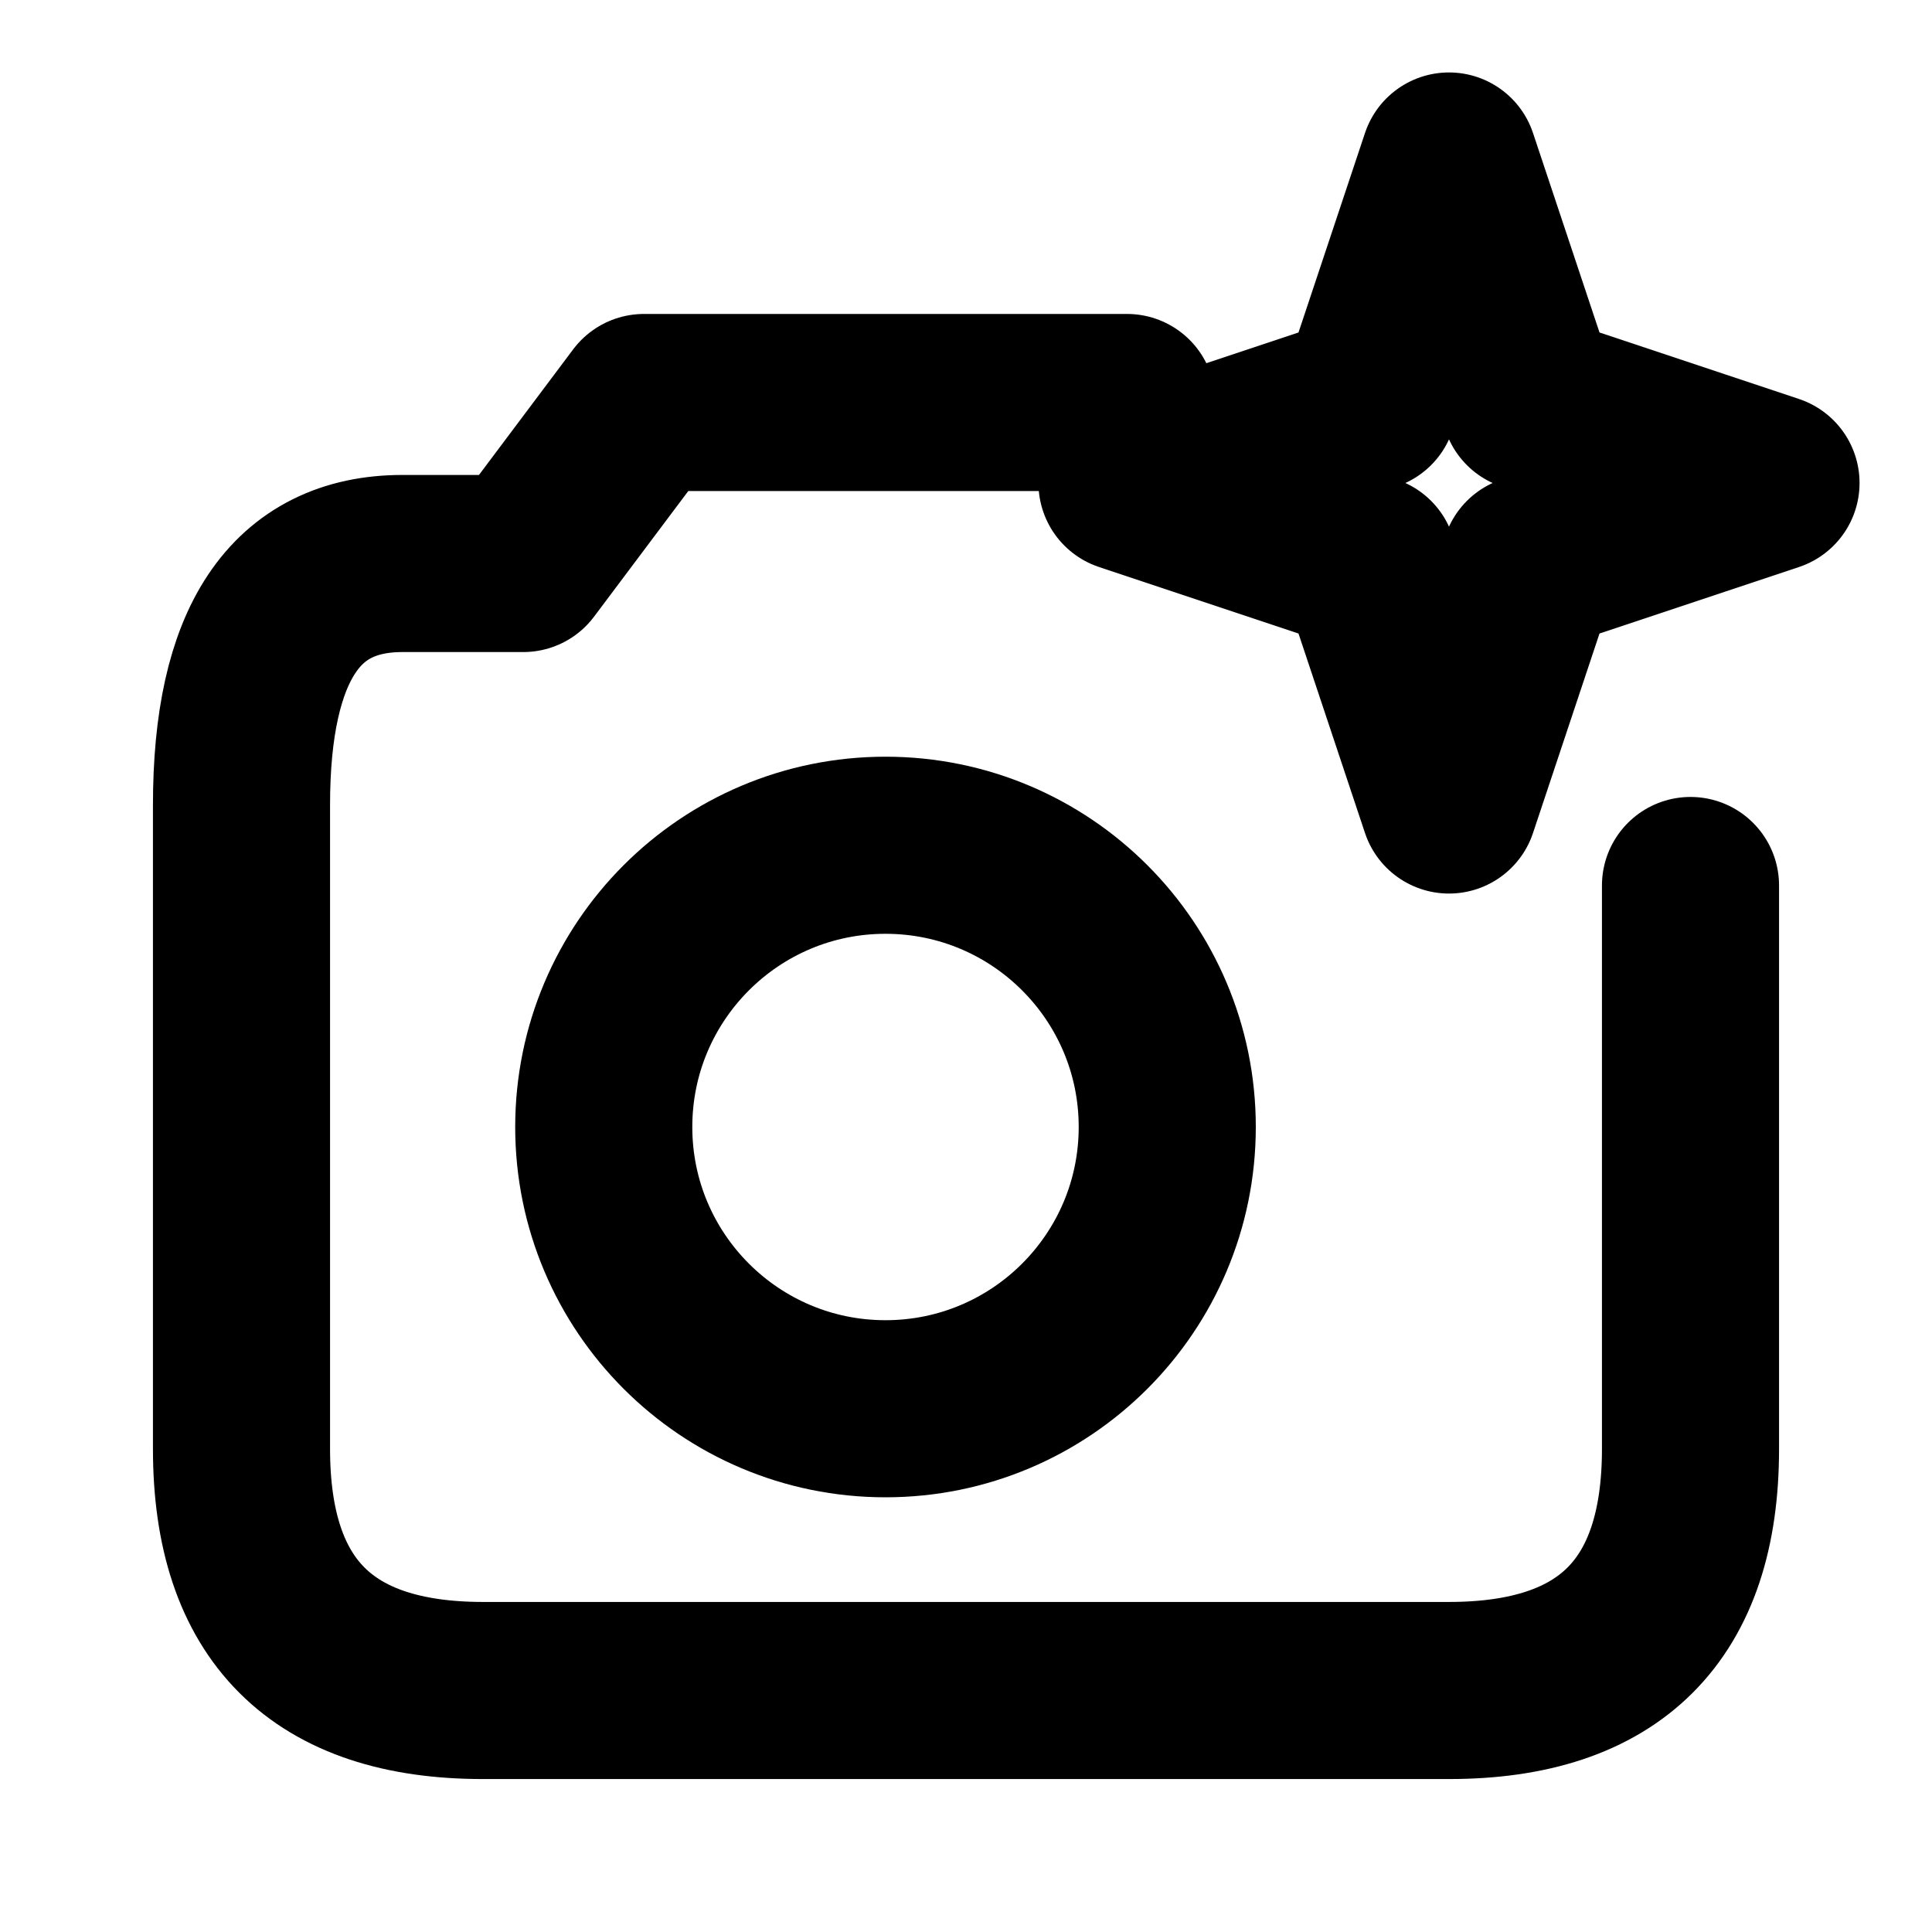
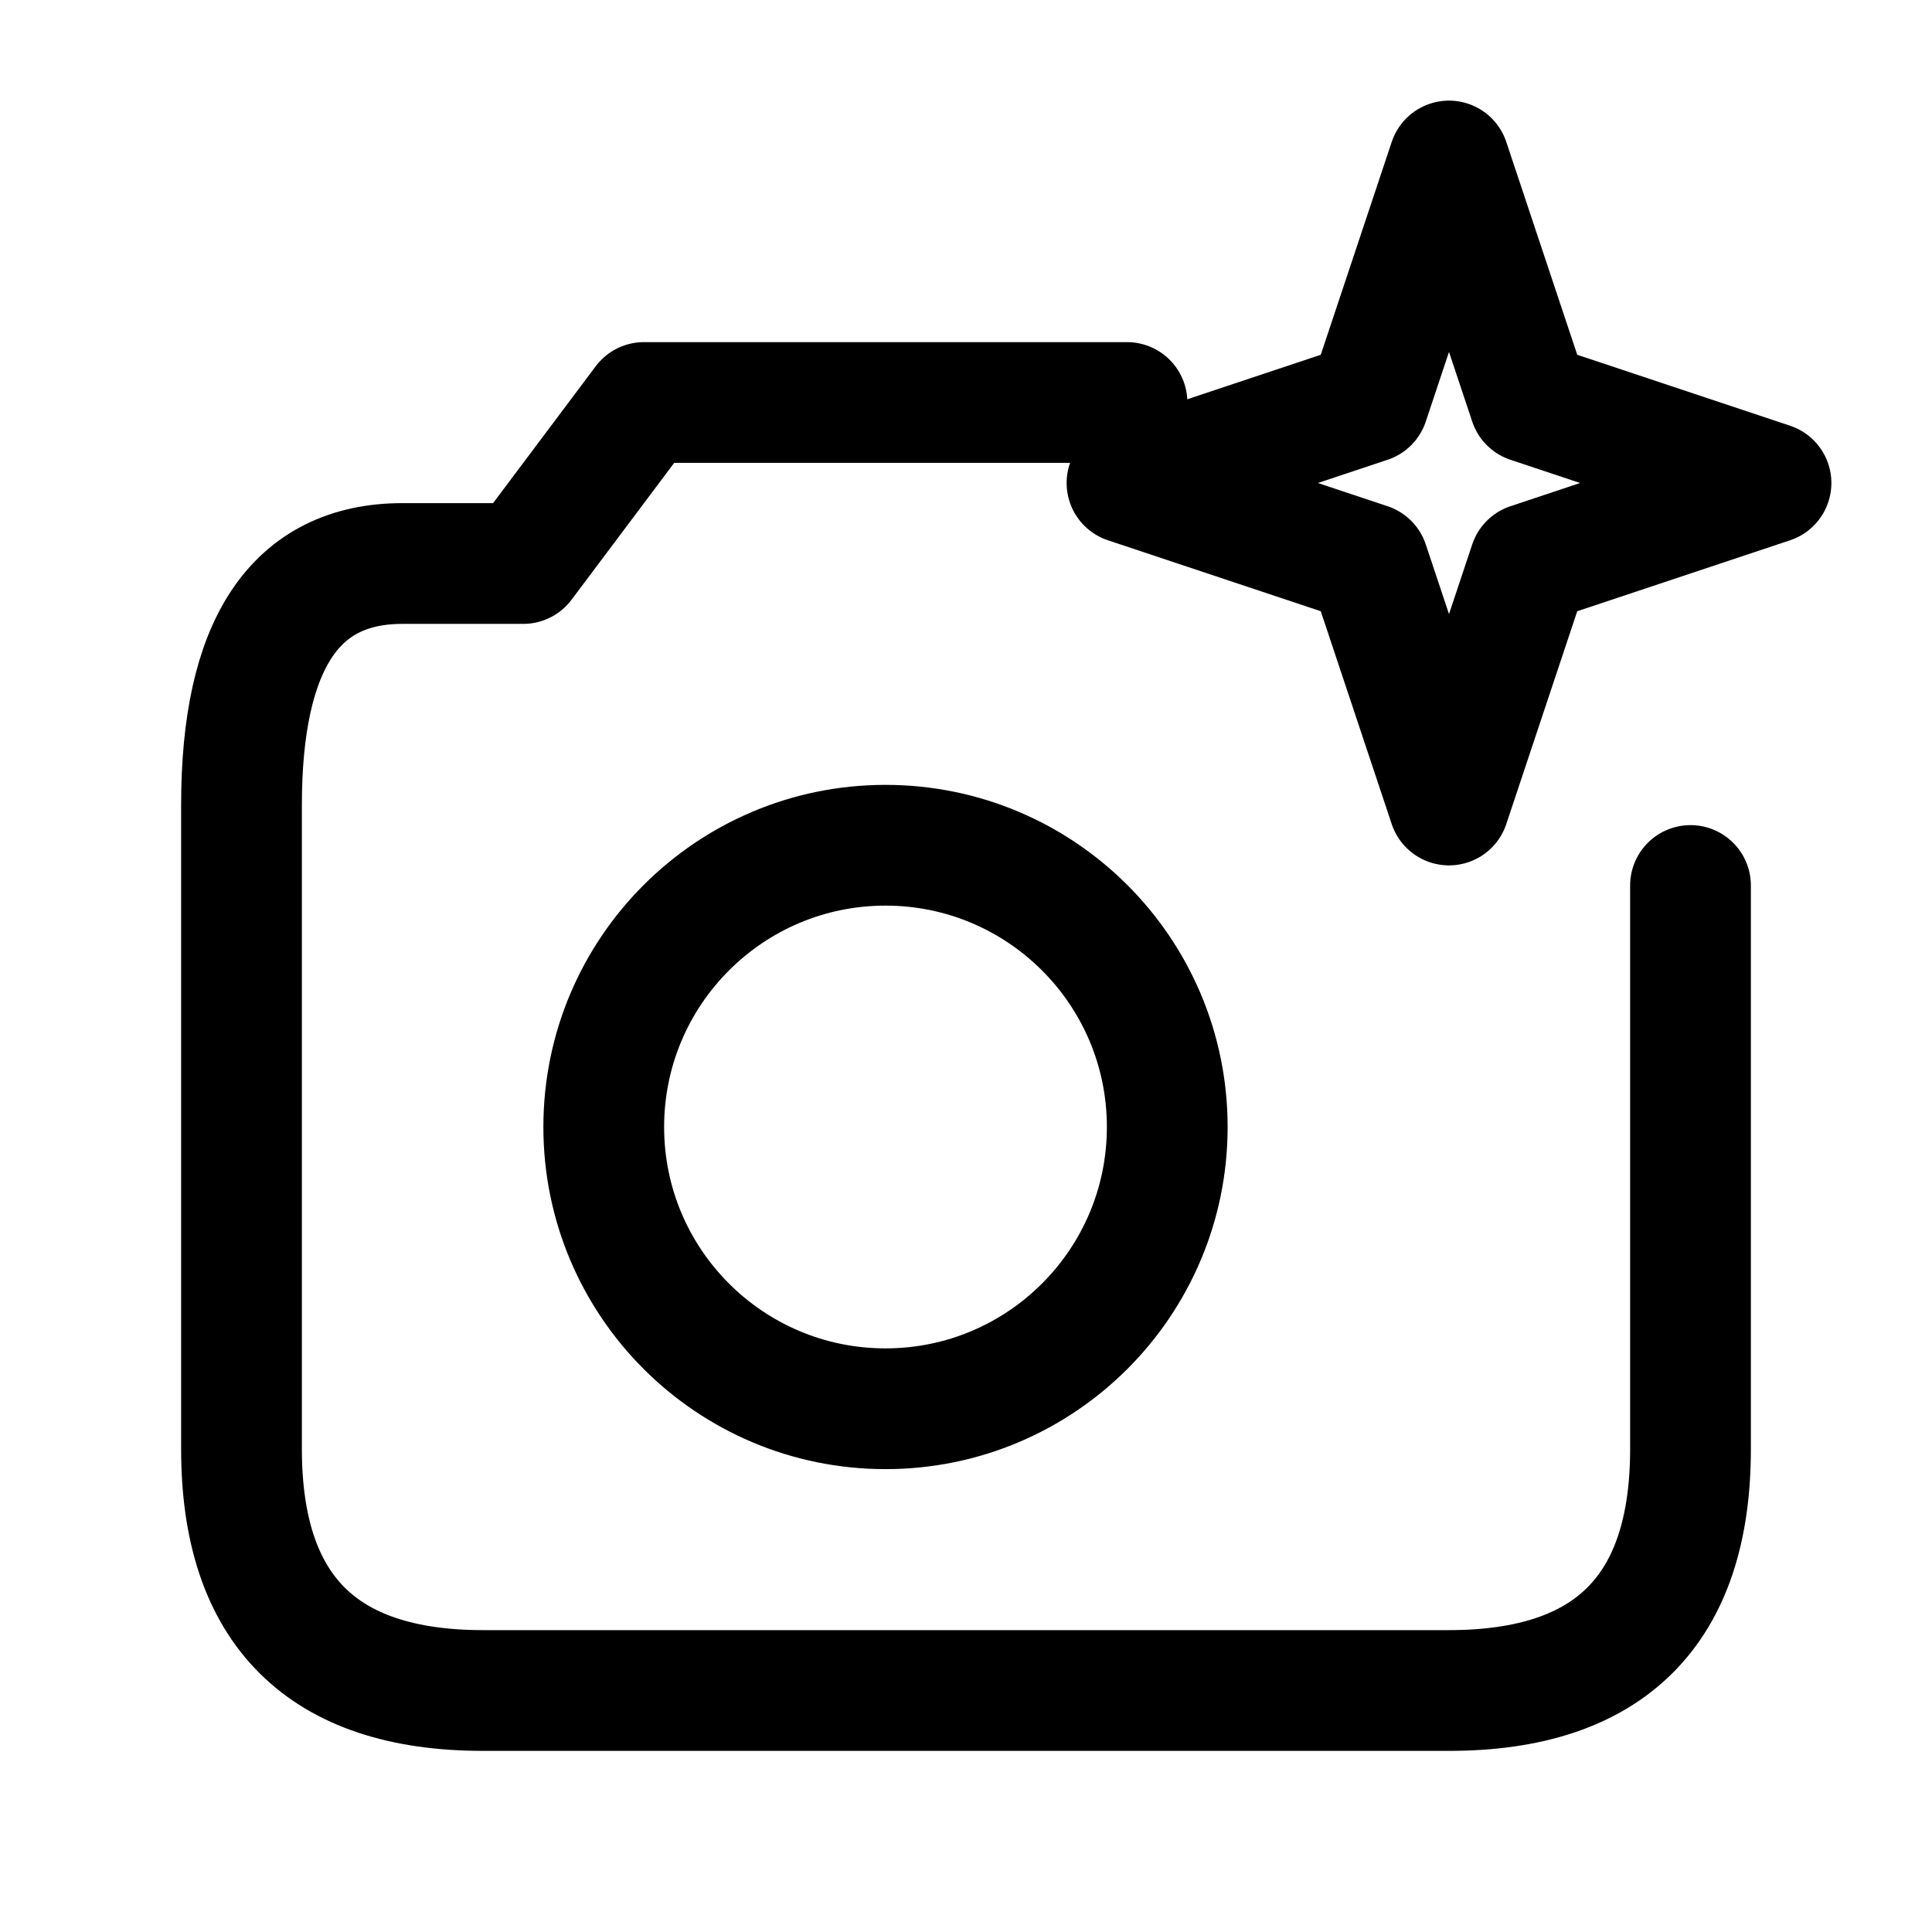
- <svg xmlns="http://www.w3.org/2000/svg" viewBox="0 0 24 24" fill="none" stroke="#000000" stroke-width="2.2" stroke-linecap="round" stroke-linejoin="round">
+ <svg xmlns="http://www.w3.org/2000/svg" viewBox="0 0 24 24" fill="none" stroke="#000000" stroke-width="1.5" stroke-linecap="round" stroke-linejoin="round">
  <path d="M14 5H8L6.5 7H5Q3 7 3 10V18Q3 21 6 21H18Q21 21 21 18V11" />
  <circle cx="11" cy="14" r="3.5" />
  <path d="M18 2L19 5L22 6L19 7L18 10L17 7L14 6L17 5Z" />
</svg>
